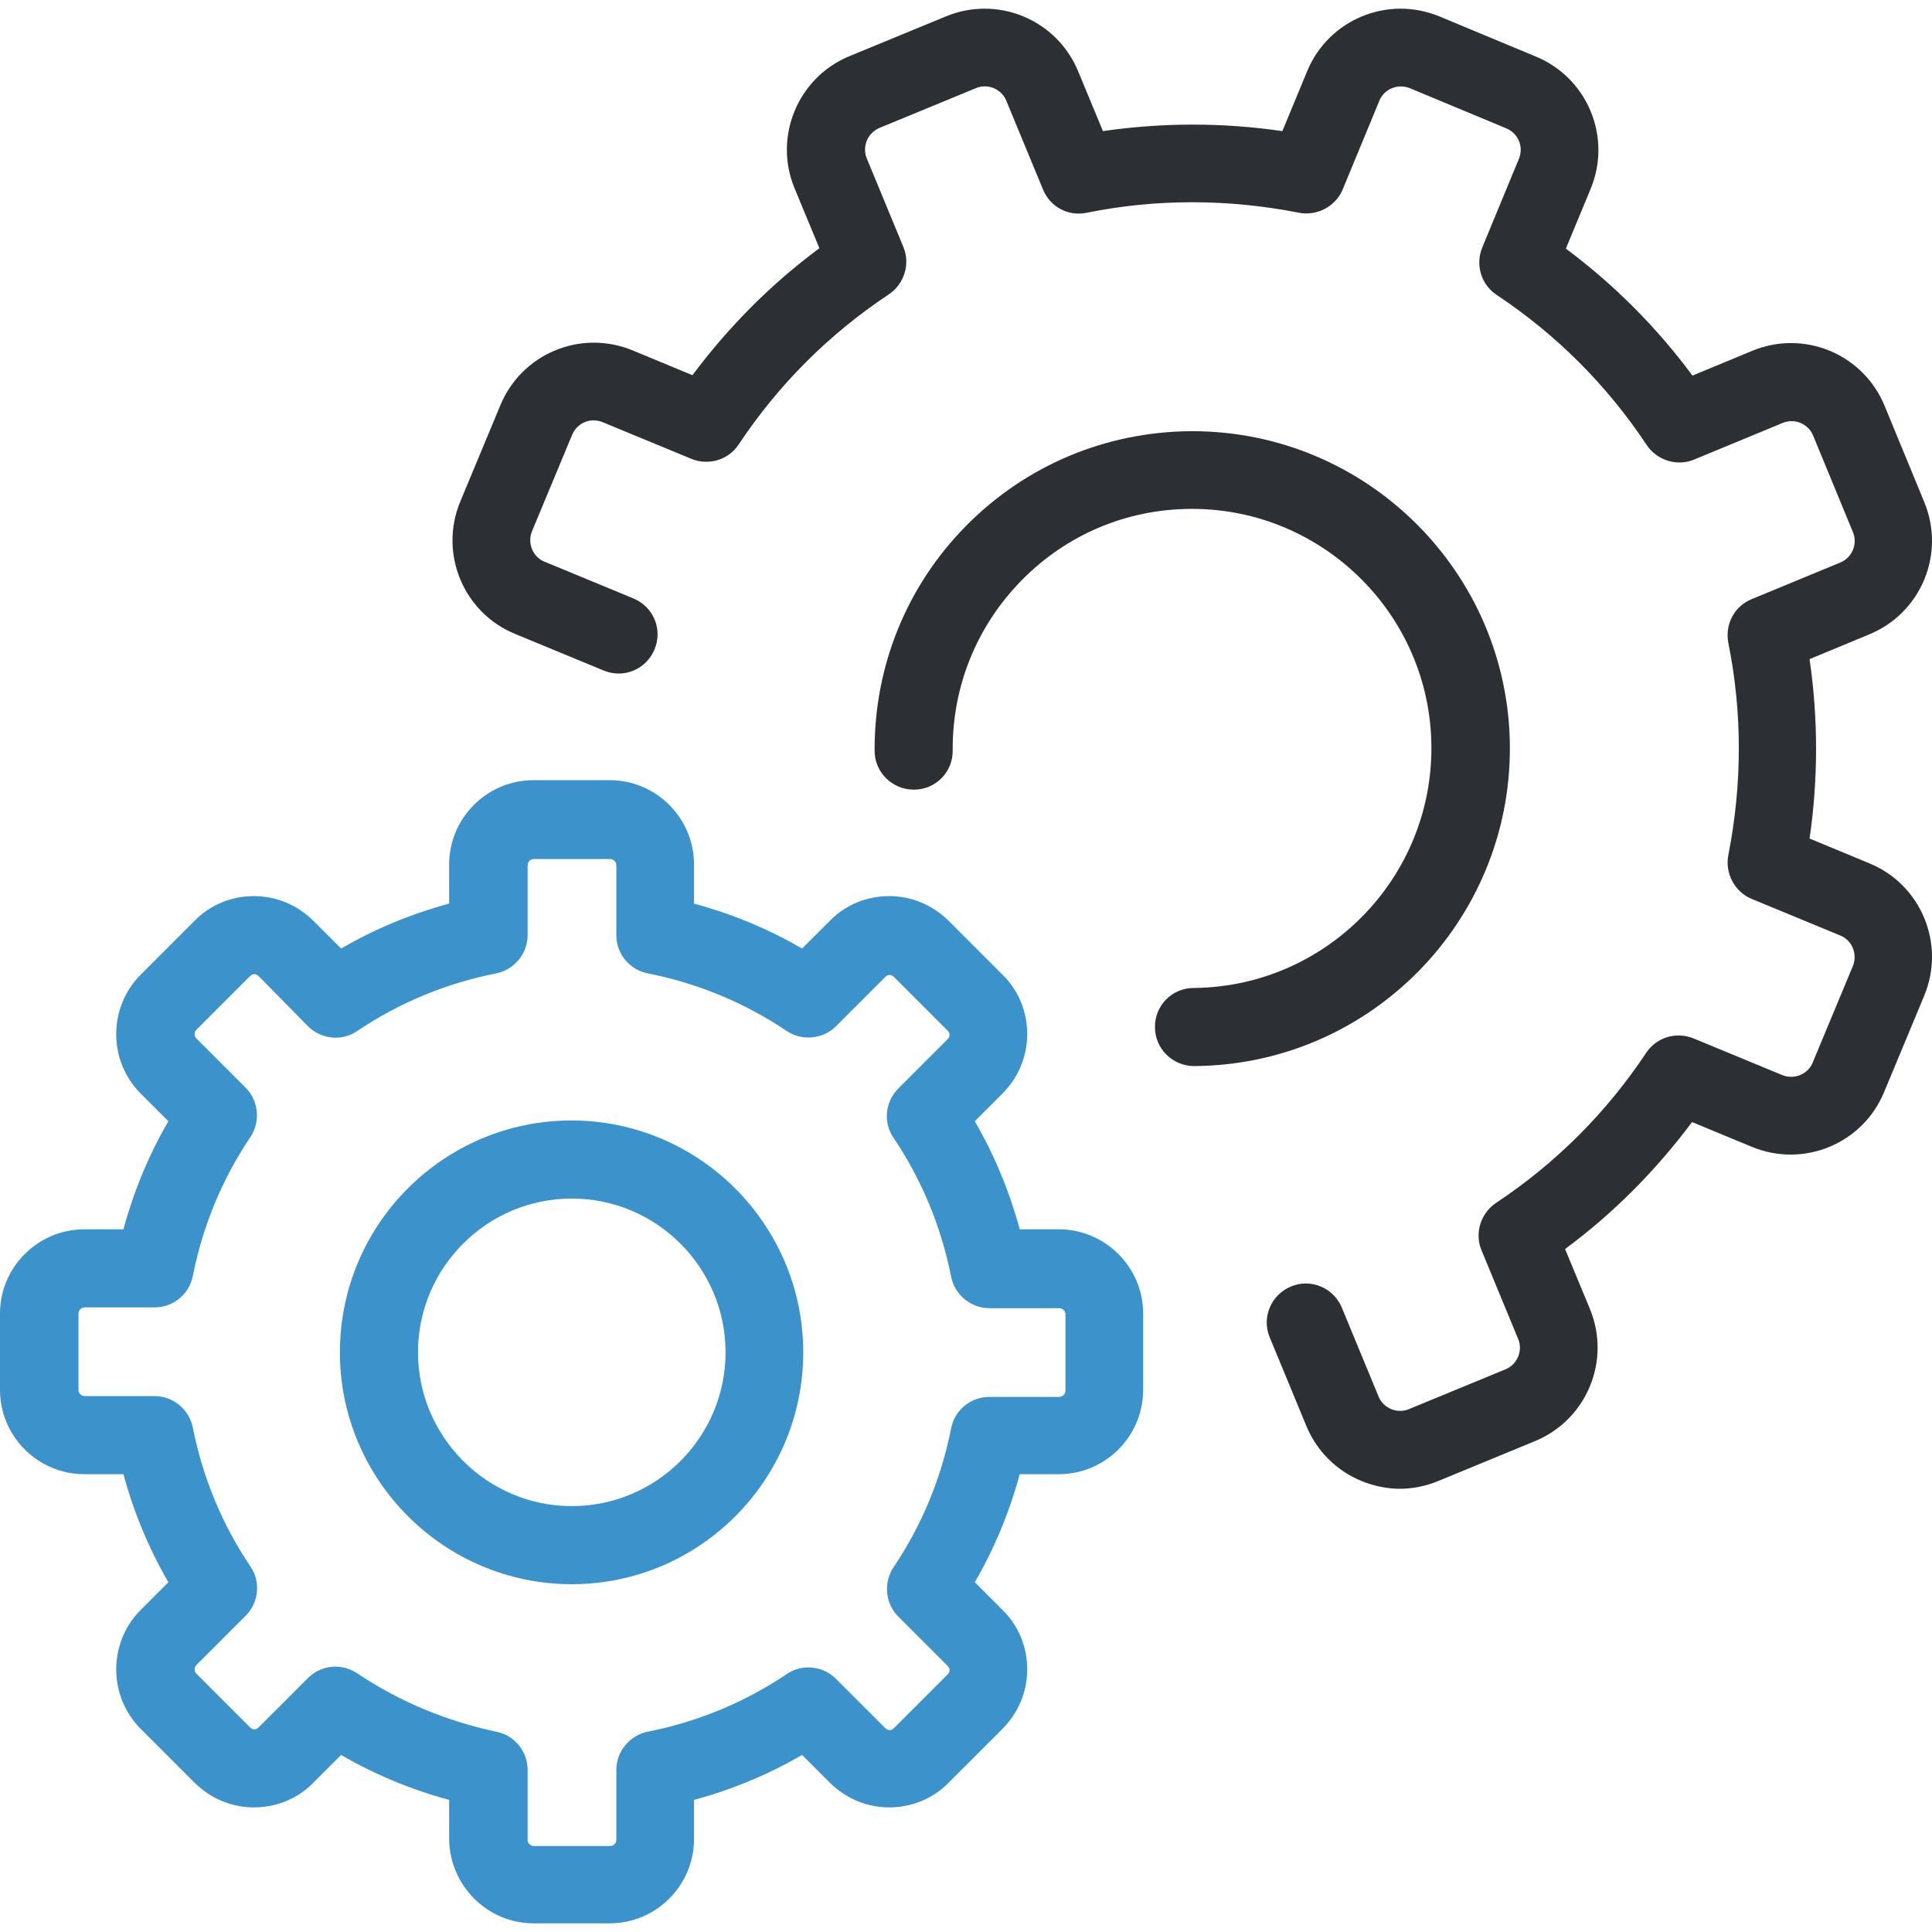
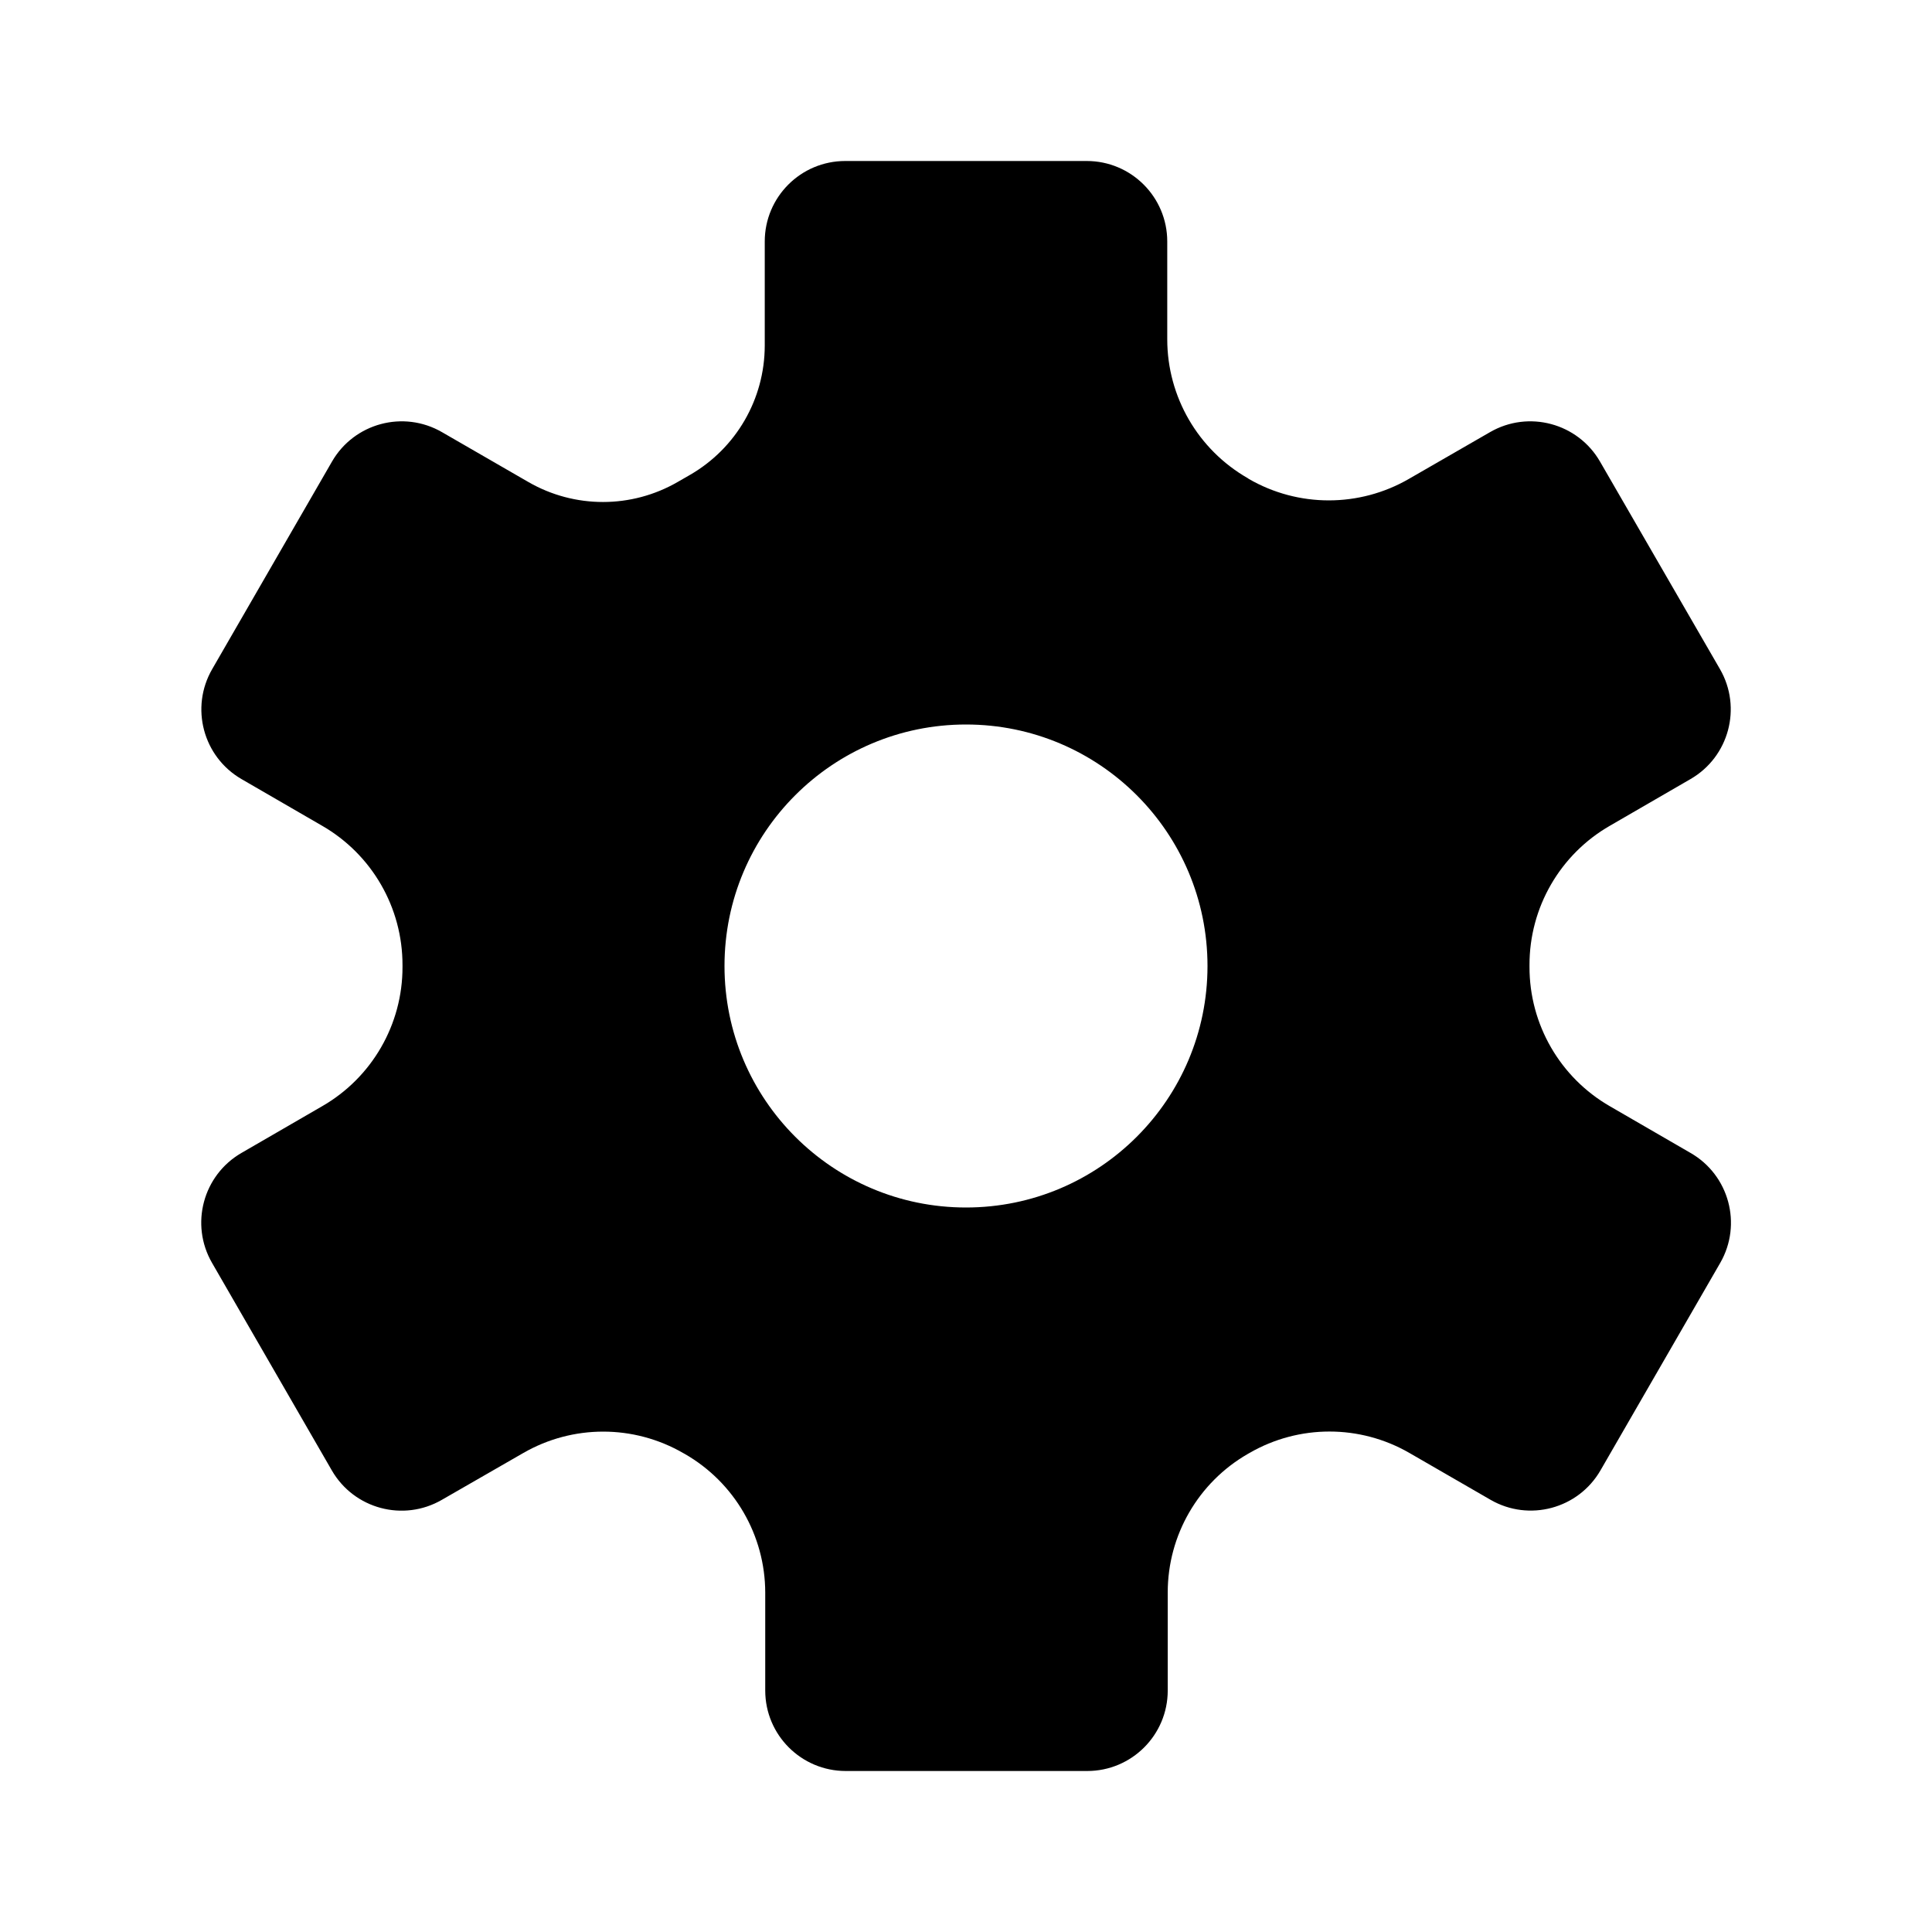
- <svg xmlns="http://www.w3.org/2000/svg" height="800px" width="800px" version="1.1" id="Layer_1" viewBox="0 0 489.95 489.95" xml:space="preserve">
-   <g>
-     <g>
-       <path style="fill:#2C2F33;" d="M239.9,4.15l-24.5,10.1c-13.1,5.4-19.3,20.5-13.9,33.5l6.3,15.2c-12.3,9.1-23,19.9-32.2,32.2    l-15.2-6.3c-6.3-2.6-13.3-2.6-19.6,0s-11.3,7.6-13.9,13.9l-10.2,24.5c-5.4,13.1,0.8,28.1,13.9,33.5l22.5,9.3    c5.1,2.1,10.8-0.3,12.9-5.4c2.1-5.1-0.3-10.8-5.4-12.9l-22.5-9.3c-3-1.2-4.4-4.7-3.2-7.7l10.2-24.5c0.6-1.4,1.7-2.6,3.2-3.2    c1.4-0.6,3-0.6,4.5,0l22.5,9.3c4.4,1.8,9.4,0.3,12-3.6c10.1-15.2,22.9-28,38.1-38.1c3.9-2.6,5.5-7.7,3.7-12l-9.3-22.5    c-1.2-3,0.2-6.4,3.2-7.7l24.5-10.1c1.4-0.6,3-0.6,4.5,0c1.4,0.6,2.6,1.7,3.2,3.2l9.3,22.5c1.8,4.4,6.4,6.9,11.1,5.9    c17.8-3.6,36-3.5,53.8,0c4.6,0.9,9.3-1.6,11.1-5.9l9.3-22.5c1.2-3,4.7-4.4,7.7-3.2l24.5,10.2c1.4,0.6,2.6,1.7,3.2,3.2    c0.6,1.4,0.6,3,0,4.5l-9.3,22.5c-1.8,4.4-0.3,9.4,3.6,12c15.2,10.1,28,22.9,38.1,38.1c2.6,3.9,7.7,5.5,12,3.7l22.5-9.3    c1.5-0.6,3-0.6,4.5,0c1.4,0.6,2.6,1.7,3.2,3.2l10.1,24.5c0.6,1.4,0.6,3,0,4.5c-0.6,1.4-1.7,2.6-3.2,3.2l-22.5,9.3    c-4.4,1.8-6.8,6.4-5.9,11.1c3.6,17.8,3.5,36,0,53.8c-0.9,4.6,1.6,9.3,5.9,11.1l22.5,9.3c3,1.2,4.4,4.7,3.2,7.7l-10.2,24.5    c-1.2,3-4.7,4.4-7.7,3.2l-22.5-9.3c-4.4-1.8-9.4-0.3-12,3.6c-10.1,15.2-22.9,28-38.1,38.1c-3.9,2.6-5.5,7.7-3.7,12l9.3,22.5    c0.6,1.4,0.6,3,0,4.5c-0.6,1.4-1.7,2.6-3.2,3.2l-24.5,10.1c-1.4,0.6-3,0.6-4.5,0c-1.4-0.6-2.6-1.7-3.2-3.2l-9.3-22.5    c-2.1-5.1-7.9-7.5-12.9-5.4c-5.1,2.1-7.5,7.9-5.4,12.9l9.3,22.5c2.6,6.3,7.6,11.3,13.9,13.9c3.2,1.3,6.5,2,9.8,2s6.7-0.7,9.8-2    l24.5-10.1c6.3-2.6,11.3-7.6,13.9-13.9s2.6-13.3,0-19.6l-6.3-15.2c12.3-9.1,23-19.9,32.2-32.2l15.2,6.3    c13.1,5.4,28.1-0.8,33.5-13.9l10.2-24.5c5.4-13.1-0.8-28.1-13.9-33.5l-15.2-6.3c2.2-15.1,2.2-30.4,0-45.5l15.2-6.3    c6.3-2.6,11.3-7.6,13.9-13.9c2.6-6.3,2.6-13.3,0-19.6l-10.1-24.5c-2.6-6.3-7.6-11.3-13.9-13.9s-13.3-2.6-19.6,0l-15.2,6.3    c-9.1-12.3-19.9-23.1-32.1-32.2l6.3-15.2c2.6-6.3,2.6-13.3,0-19.6s-7.6-11.3-13.9-13.9L365,4.15c-13.1-5.4-28.1,0.8-33.5,13.9    l-6.3,15.2c-15.1-2.2-30.4-2.2-45.5,0l-6.3-15.2c-2.6-6.3-7.6-11.3-13.9-13.9C253.2,1.55,246.2,1.55,239.9,4.15z" />
-       <path style="fill:#2C2F33;" d="M382.9,189.25c-0.3-44.2-36.4-79.9-80.5-79.9c-0.2,0-0.4,0-0.6,0c-21.5,0.2-41.7,8.7-56.8,24    c-15.1,15.3-23.3,35.6-23.2,57.1c0,5.4,4.5,9.8,9.9,9.8h0.1c5.5,0,9.9-4.5,9.8-10c-0.1-16.2,6.1-31.5,17.5-43.1    c11.4-11.6,26.6-18,42.8-18.1c0.1,0,0.3,0,0.4,0c33.3,0,60.5,27,60.7,60.3c0.2,33.5-26.8,60.9-60.3,61.2c-5.5,0-9.9,4.5-9.8,10    c0,5.4,4.5,9.8,9.9,9.8c0,0,0,0,0.1,0C347.4,270.05,383.2,233.65,382.9,189.25z" />
-       <path style="fill:#3C92CA;" d="M135.3,487.75h19.3c11.8,0,21.4-9.6,21.4-21.4v-9.9c9.6-2.6,18.8-6.4,27.4-11.4l7,7    c4,4,9.4,6.3,15.1,6.3c5.7,0,11.1-2.2,15.1-6.3l13.6-13.6c4-4,6.3-9.4,6.3-15.1s-2.2-11.1-6.3-15.1l-7-7c5-8.6,8.8-17.8,11.4-27.4    h9.9c11.8,0,21.4-9.6,21.4-21.4v-19.3c0-11.8-9.6-21.4-21.4-21.4h-9.9c-2.6-9.6-6.4-18.8-11.4-27.4l7-7c4-4,6.3-9.4,6.3-15.1    s-2.2-11.1-6.3-15.1l-13.6-13.6c-4-4-9.4-6.3-15.1-6.3c-5.7,0-11.1,2.2-15.1,6.3l-7,7c-8.6-5-17.8-8.8-27.4-11.4v-9.9    c0-11.8-9.6-21.4-21.4-21.4h-19.3c-11.8,0-21.4,9.6-21.4,21.4v9.9c-9.6,2.6-18.8,6.4-27.4,11.4l-7-7c-4-4-9.4-6.3-15.1-6.3    s-11.1,2.2-15.1,6.3l-13.6,13.6c-8.3,8.3-8.3,21.9,0,30.2l7,7c-5,8.6-8.8,17.8-11.4,27.4h-9.9c-11.8,0-21.4,9.6-21.4,21.4v19.3    c0,11.8,9.6,21.4,21.4,21.4h9.9c2.6,9.6,6.4,18.8,11.4,27.4l-7,7c-8.3,8.3-8.3,21.9,0,30.2l13.6,13.6c4,4,9.4,6.3,15.1,6.3    s11.1-2.2,15.1-6.3l7-7c8.6,5,17.8,8.8,27.4,11.4v9.9C114,478.15,123.6,487.75,135.3,487.75z M90.6,424.35    c-1.7-1.1-3.6-1.7-5.5-1.7c-2.6,0-5.1,1-7,2.9l-12.5,12.5c-0.4,0.4-0.8,0.5-1.1,0.5s-0.7-0.1-1.1-0.5l-13.6-13.6    c-0.6-0.6-0.6-1.6,0-2.2l12.5-12.5c3.3-3.3,3.9-8.6,1.2-12.5c-7.2-10.7-12.1-22.6-14.6-35.2c-0.9-4.6-5-8-9.7-8H21.5    c-0.9,0-1.6-0.7-1.6-1.6v-19.3c0-0.9,0.7-1.6,1.6-1.6h17.7c4.7,0,8.8-3.3,9.7-8c2.5-12.6,7.4-24.5,14.6-35.2    c2.6-3.9,2.1-9.2-1.2-12.5l-12.5-12.5c-0.6-0.6-0.6-1.6,0-2.2l13.6-13.6c0.4-0.4,0.8-0.5,1.1-0.5s0.7,0.1,1.1,0.5l12.5,12.7    c3.3,3.3,8.6,3.9,12.5,1.2c10.7-7.2,22.6-12.1,35.2-14.6c4.6-0.9,8-5,8-9.7v-17.7c0-0.9,0.7-1.6,1.6-1.6h19.3    c0.9,0,1.6,0.7,1.6,1.6v17.7c0,4.7,3.3,8.8,8,9.7c12.6,2.5,24.5,7.4,35.2,14.6c3.9,2.6,9.2,2.1,12.5-1.2l12.5-12.5    c0.4-0.4,0.8-0.5,1.1-0.5s0.7,0.1,1.1,0.5l13.6,13.6c0.4,0.4,0.5,0.8,0.5,1.1c0,0.3-0.1,0.7-0.5,1.1l-12.5,12.5    c-3.3,3.3-3.9,8.6-1.2,12.5c7.2,10.7,12.1,22.6,14.6,35.2c0.9,4.6,5,8,9.7,8h17.7c0.9,0,1.6,0.7,1.6,1.6v19.3    c0,0.9-0.7,1.6-1.6,1.6h-17.7c-4.7,0-8.8,3.3-9.7,8c-2.5,12.6-7.4,24.5-14.6,35.2c-2.6,3.9-2.1,9.2,1.2,12.5l12.5,12.5    c0.4,0.4,0.5,0.8,0.5,1.1s-0.1,0.7-0.5,1.1l-13.6,13.6c-0.4,0.4-0.8,0.5-1.1,0.5s-0.7-0.1-1.1-0.5l-12.5-12.5    c-3.3-3.3-8.6-3.9-12.5-1.2c-10.7,7.2-22.6,12.1-35.2,14.6c-4.6,0.9-8,5-8,9.7v17.7c0,0.9-0.7,1.6-1.6,1.6h-19.3    c-0.9,0-1.6-0.7-1.6-1.6v-17.7c0-4.7-3.3-8.8-8-9.7C113.2,436.45,101.3,431.55,90.6,424.35z" />
-       <path style="fill:#3C92CA;" d="M203.7,342.95c0-32.4-26.4-58.8-58.8-58.8s-58.7,26.4-58.7,58.8s26.4,58.8,58.8,58.8    S203.7,375.35,203.7,342.95z M106,342.95c0-21.5,17.5-39,39-39s39,17.5,39,39s-17.5,39-39,39S106,364.35,106,342.95z" />
-     </g>
-   </g>
+ <svg xmlns="http://www.w3.org/2000/svg" fill="#000000" width="800px" height="800px" viewBox="0 0 24 24">
+   <path d="M4,13.743l-1,.579a1,1,0,0,0-.366,1.366l1.488,2.578a1,1,0,0,0,1.366.366L6.5,18.05a1.987,1.987,0,0,1,1.986,0l.02.011a1.989,1.989,0,0,1,1,1.724V21a1,1,0,0,0,1,1h3a1,1,0,0,0,1-1V19.782a1.985,1.985,0,0,1,.995-1.721l.021-.012a1.987,1.987,0,0,1,1.986,0l1.008.582a1,1,0,0,0,1.366-.366l1.488-2.578A1,1,0,0,0,21,14.322l-1-.579a1.994,1.994,0,0,1-1-1.733v-.021a1.991,1.991,0,0,1,1-1.732l1-.579a1,1,0,0,0,.366-1.366L19.876,5.734a1,1,0,0,0-1.366-.366L17.5,5.95a1.987,1.987,0,0,1-1.986,0L15.5,5.94a1.989,1.989,0,0,1-1-1.724V3a1,1,0,0,0-1-1h-3a1,1,0,0,0-1,1V4.294A1.856,1.856,0,0,1,8.57,5.9l-.153.088a1.855,1.855,0,0,1-1.853,0L5.49,5.368a1,1,0,0,0-1.366.366L2.636,8.312A1,1,0,0,0,3,9.678l1,.579A1.994,1.994,0,0,1,5,11.99v.021A1.991,1.991,0,0,1,4,13.743ZM12,9a3,3,0,1,1-3,3A3,3,0,0,1,12,9Z" />
</svg>
